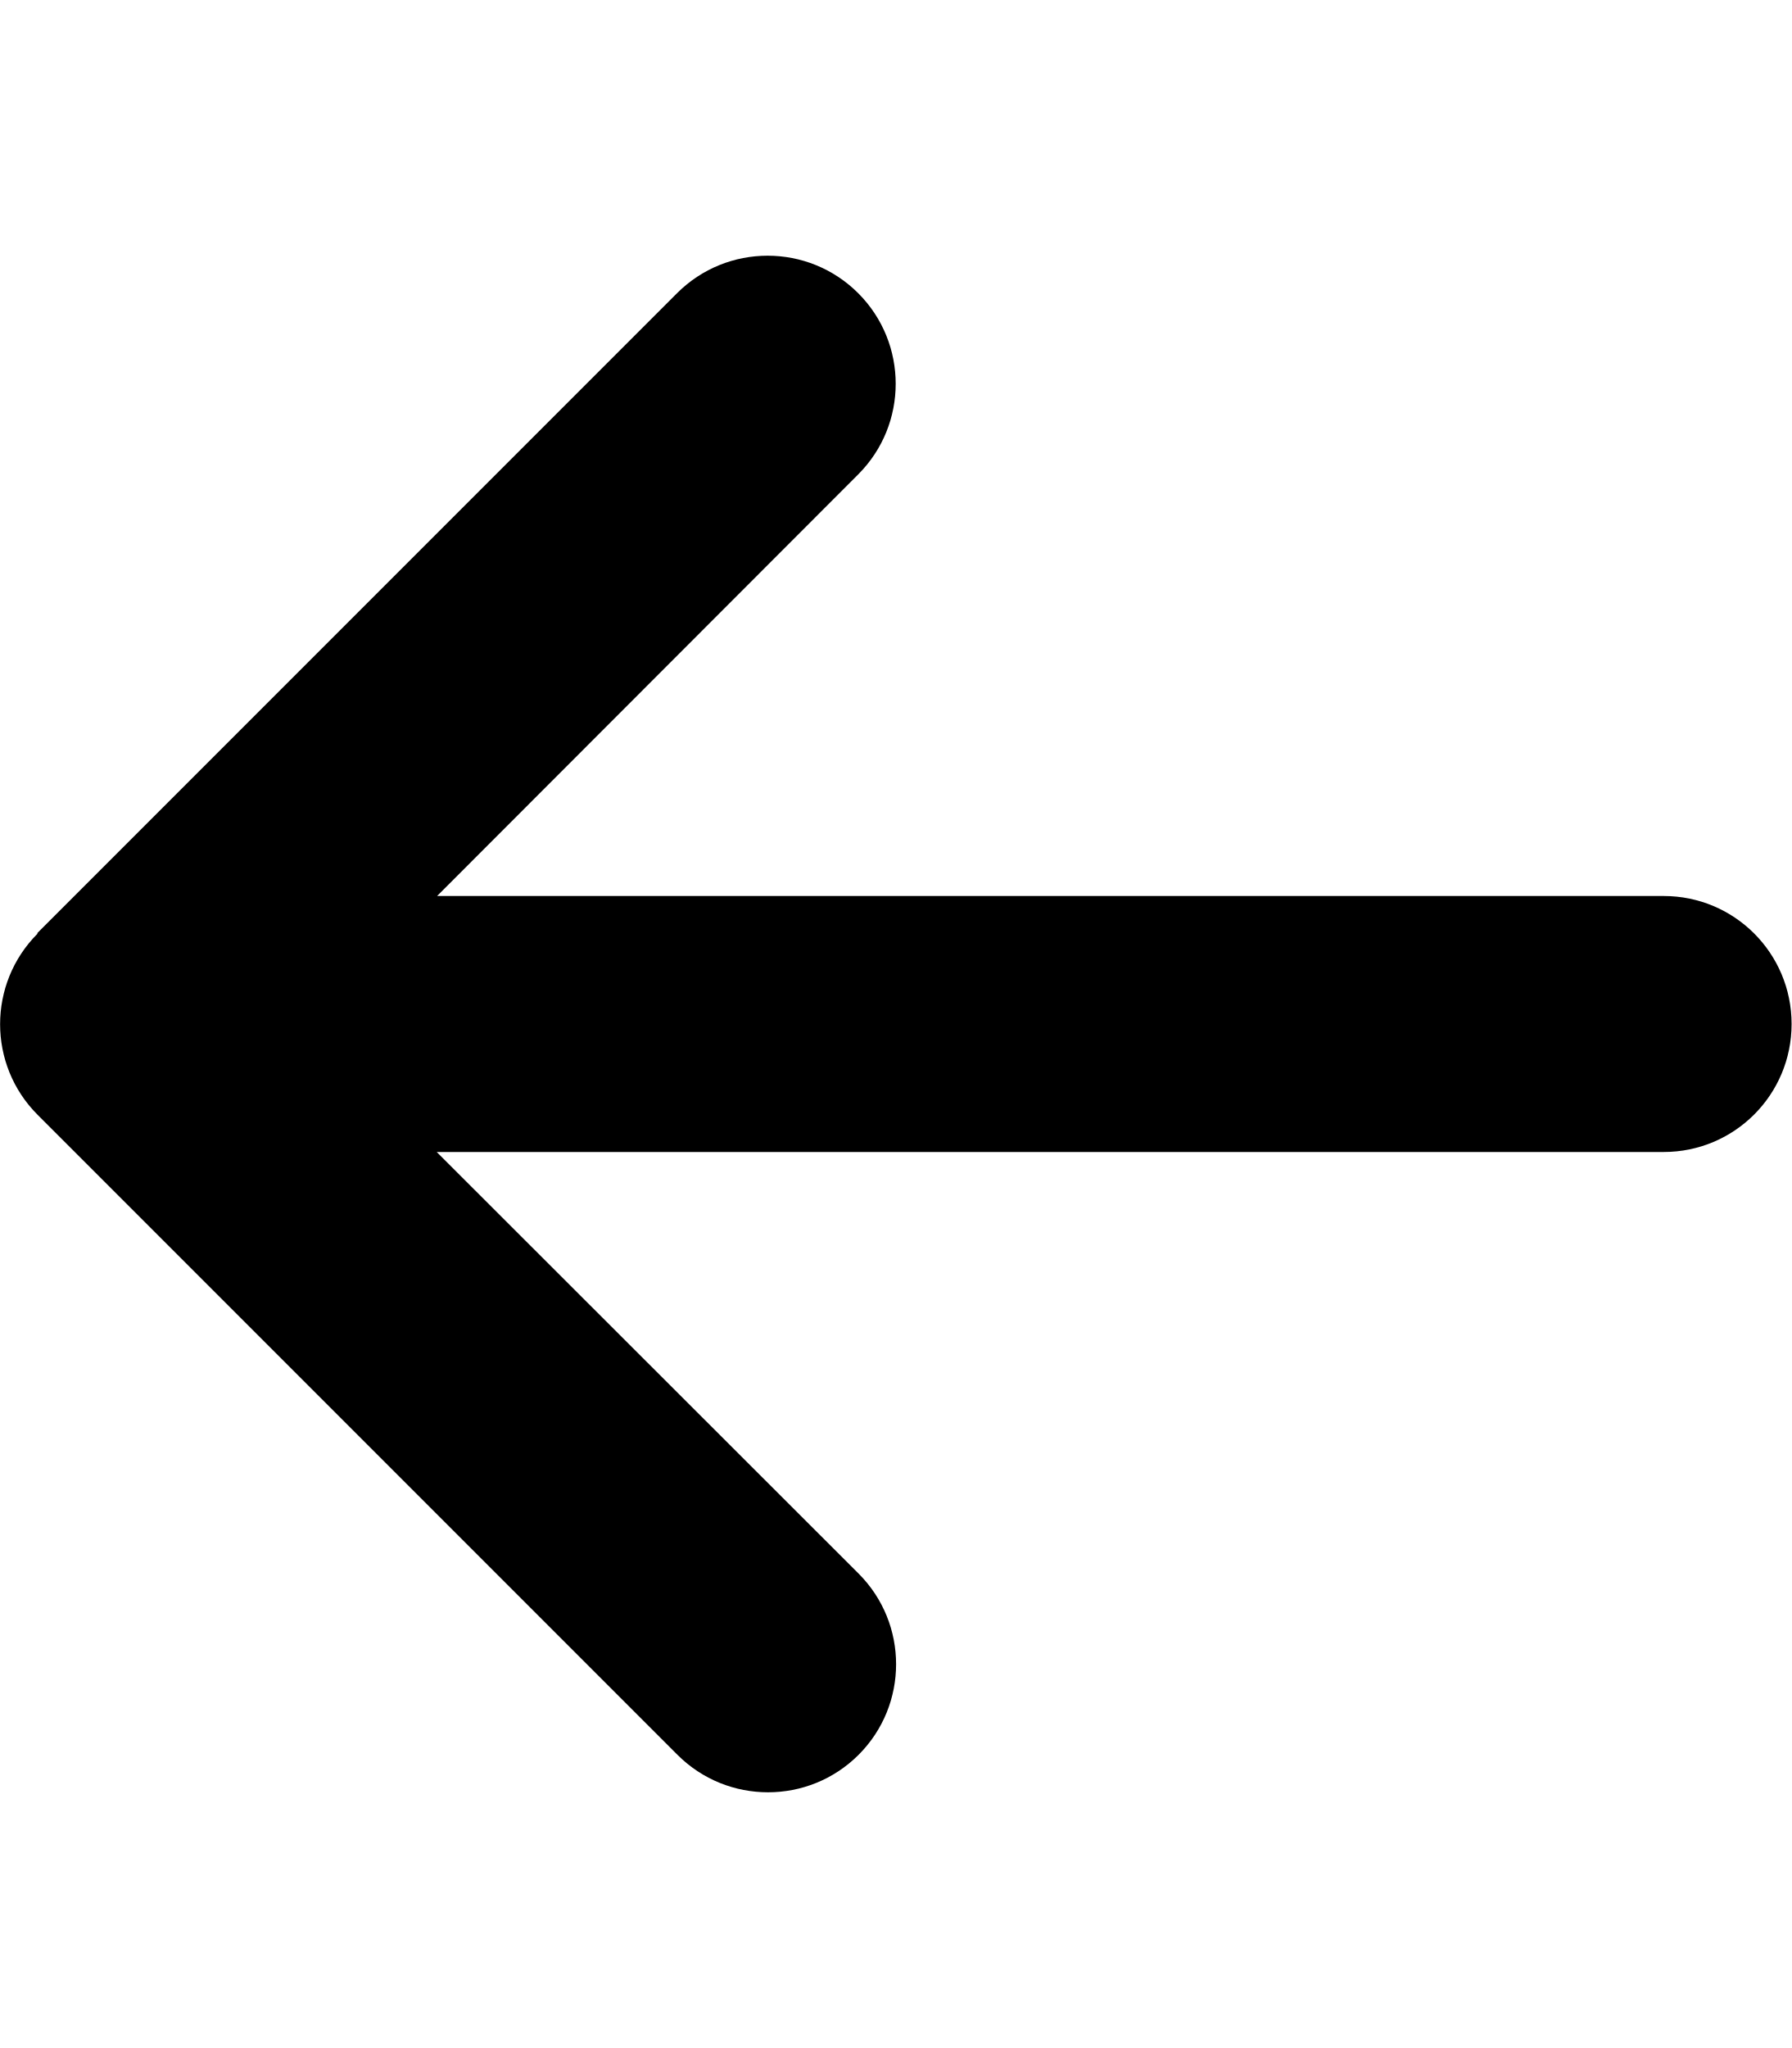
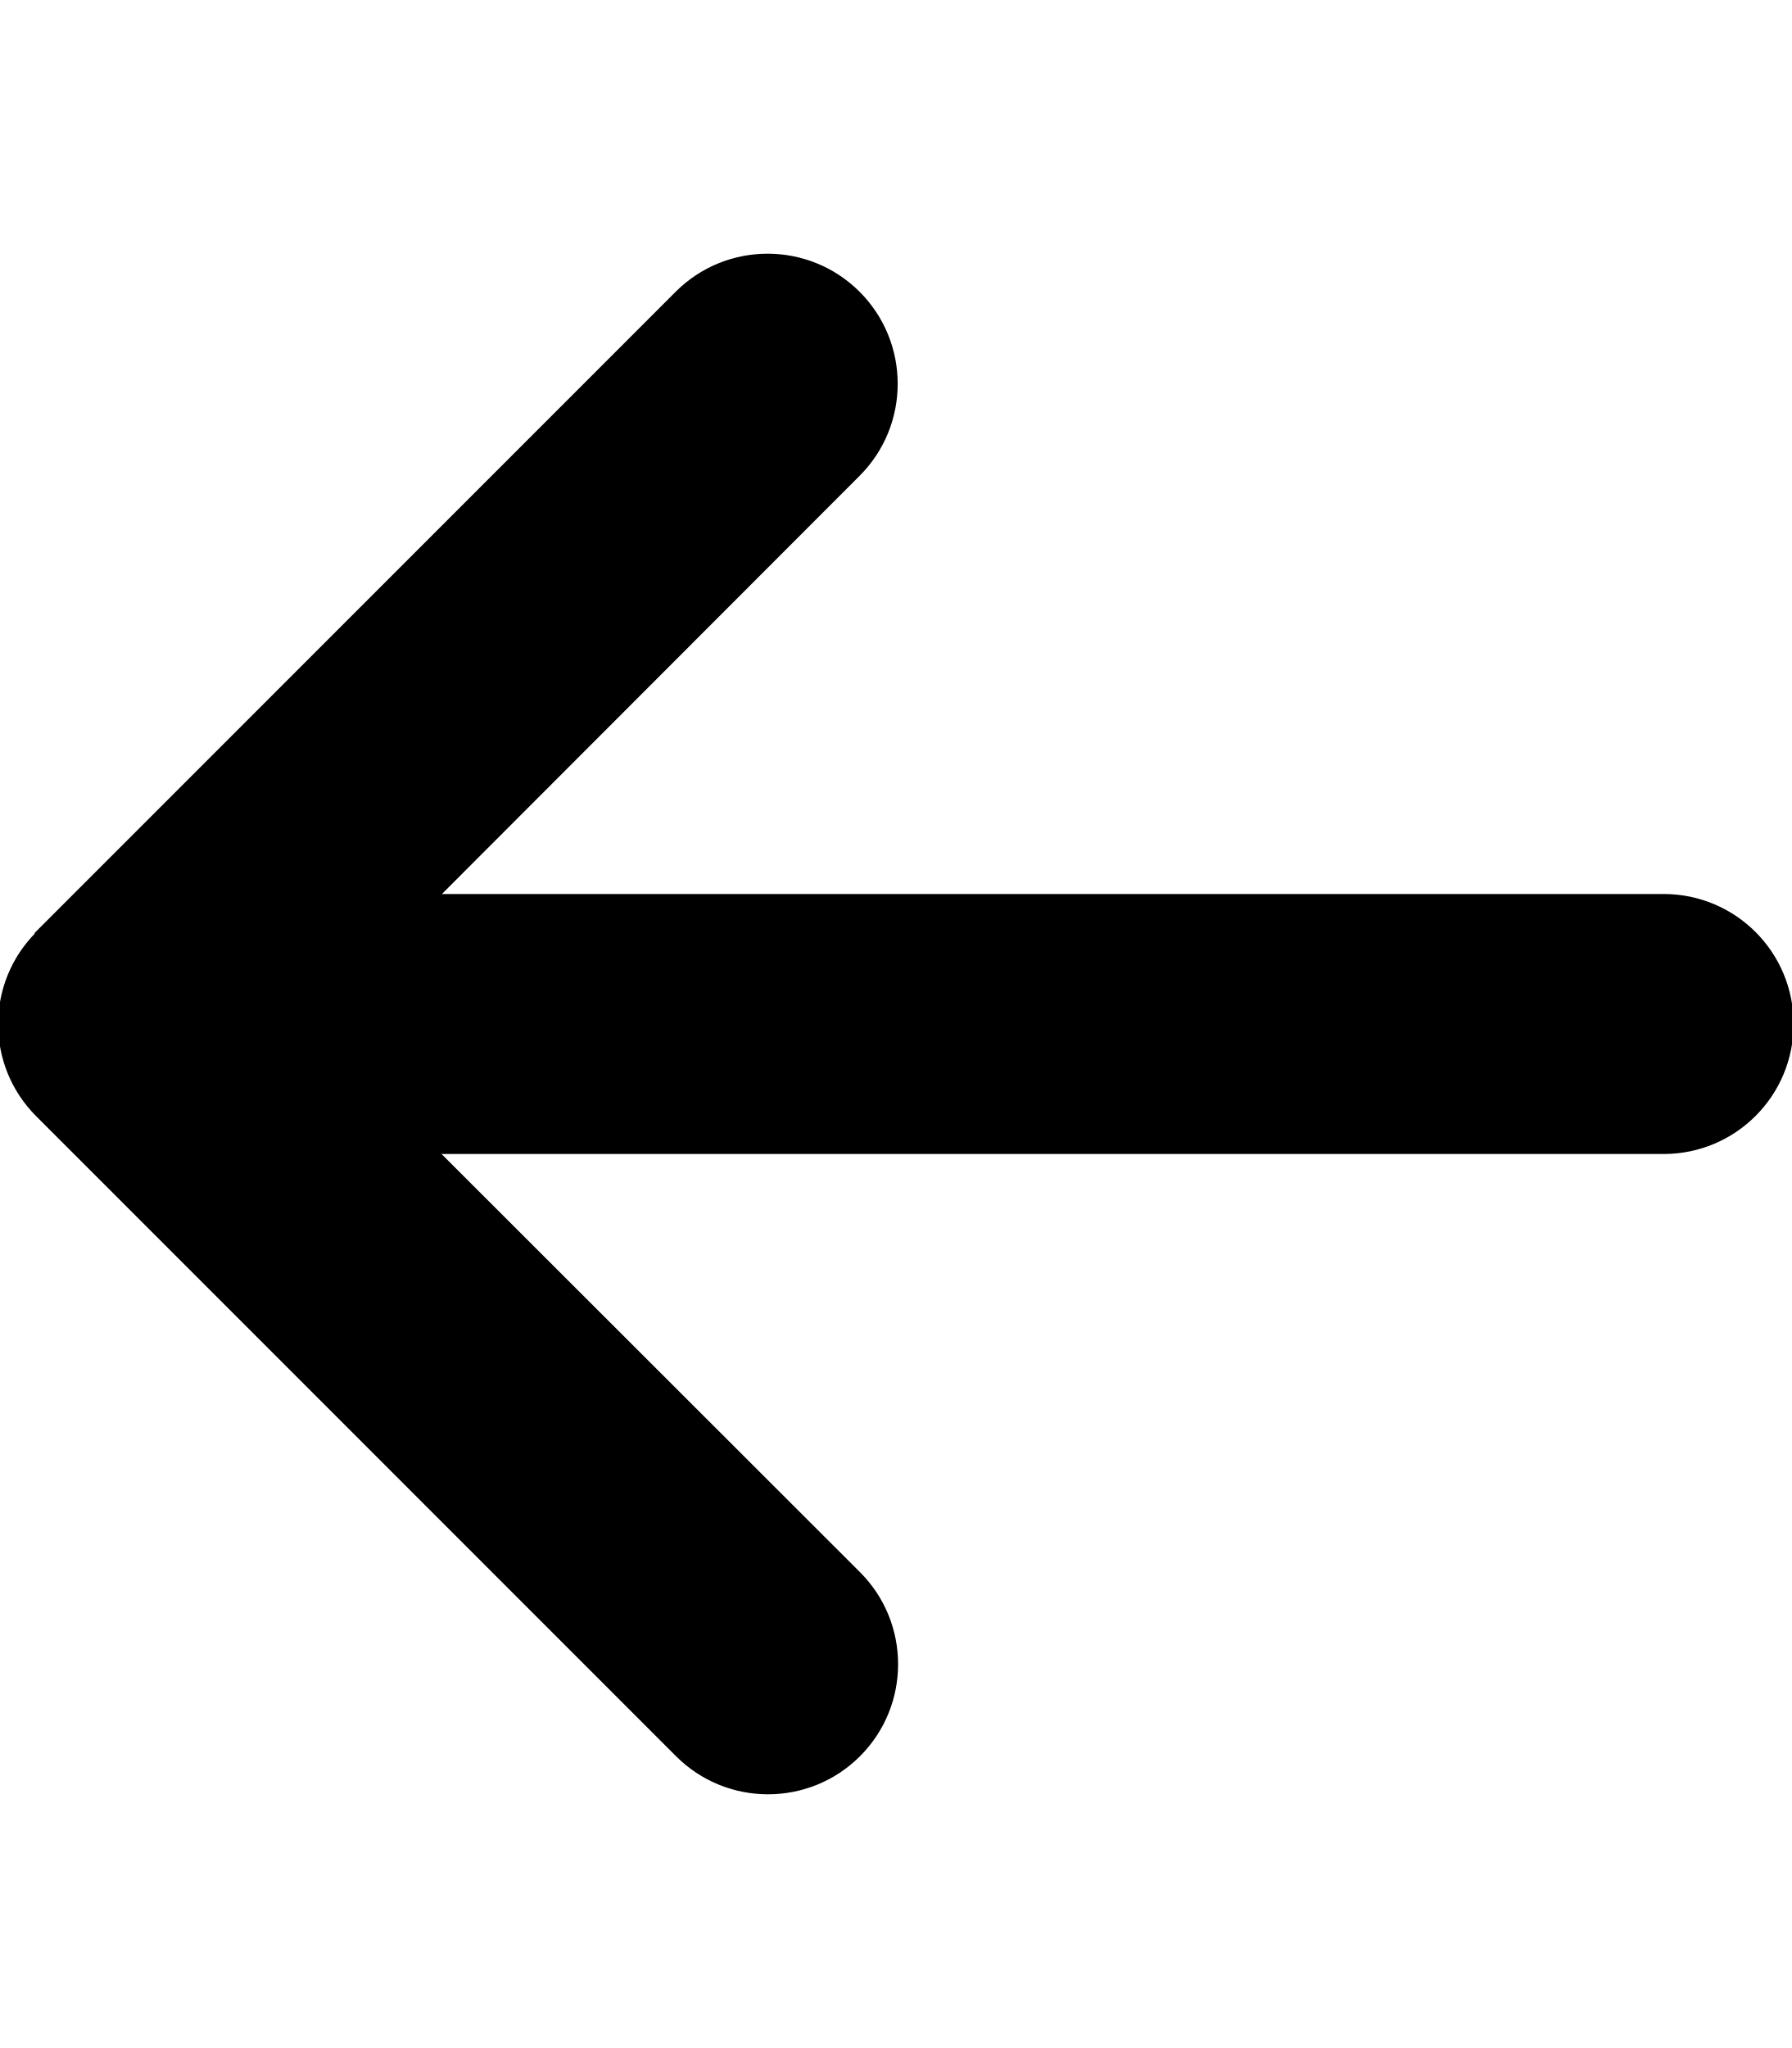
- <svg xmlns="http://www.w3.org/2000/svg" height="1em" viewBox="0 0 448 512">
+ <svg xmlns="http://www.w3.org/2000/svg" stroke="currentColor" height="1em" viewBox="0 0 448 512">
  <path d="M9.4 233.4c-12.5 12.5-12.5 32.8 0 45.3l160 160c12.5 12.5 32.8 12.5 45.3 0s12.5-32.8 0-45.3L109.2 288 416 288c17.7 0 32-14.3 32-32s-14.3-32-32-32l-306.7 0L214.6 118.6c12.5-12.5 12.5-32.8 0-45.3s-32.8-12.5-45.3 0l-160 160z" />
</svg>
